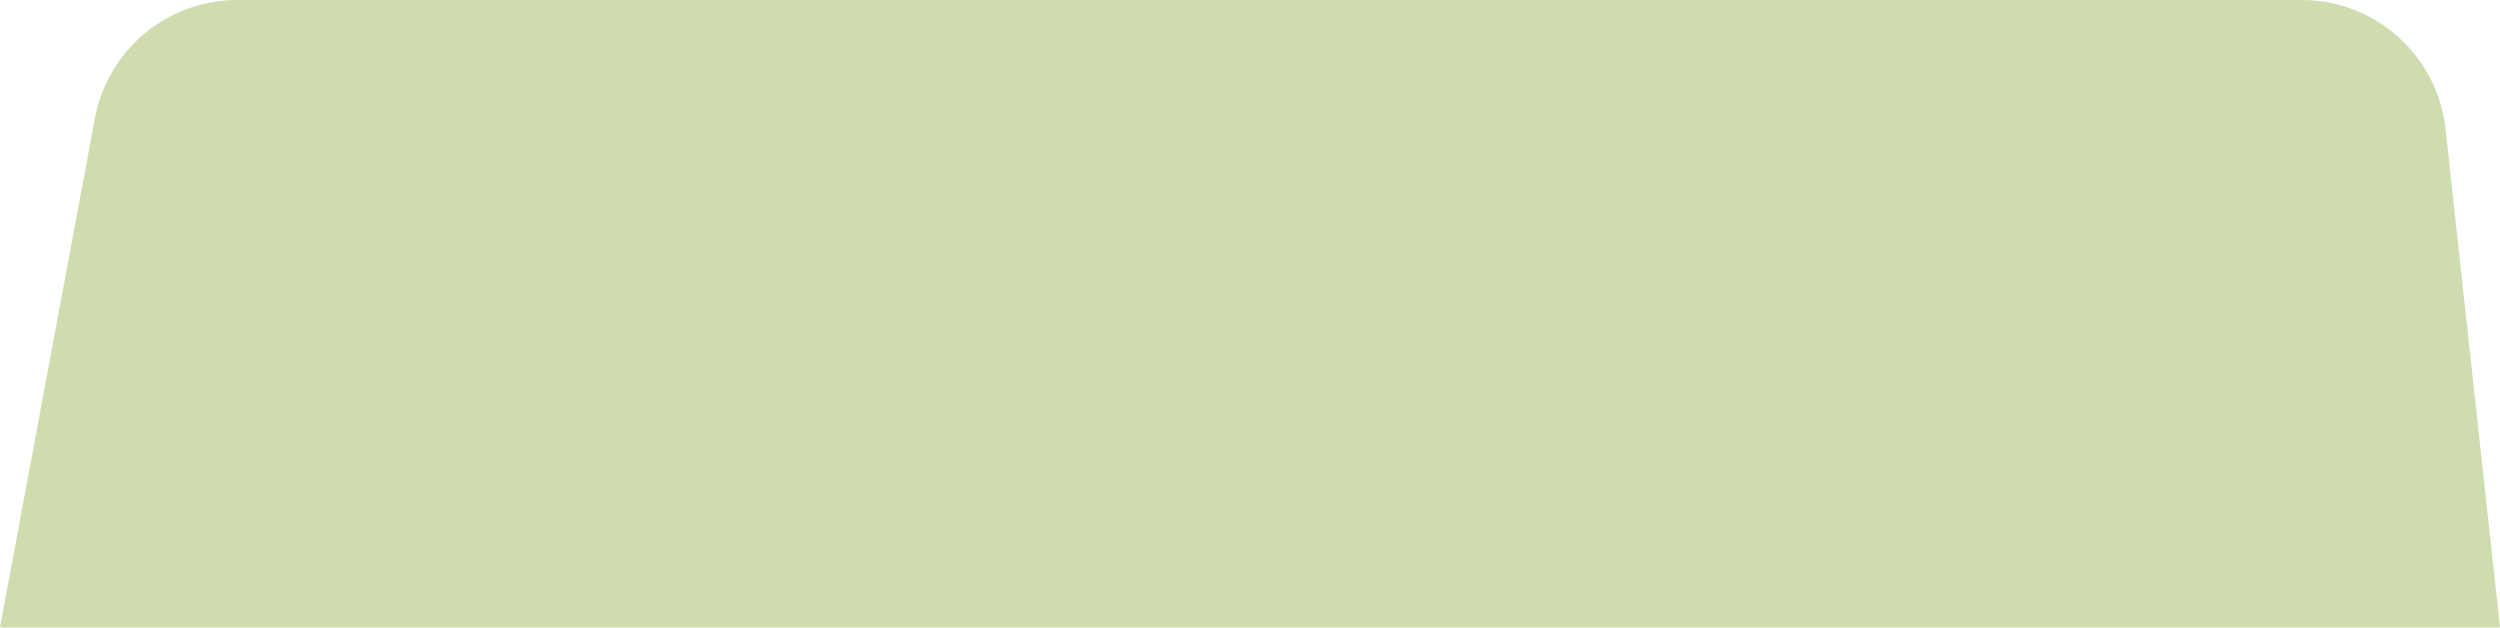
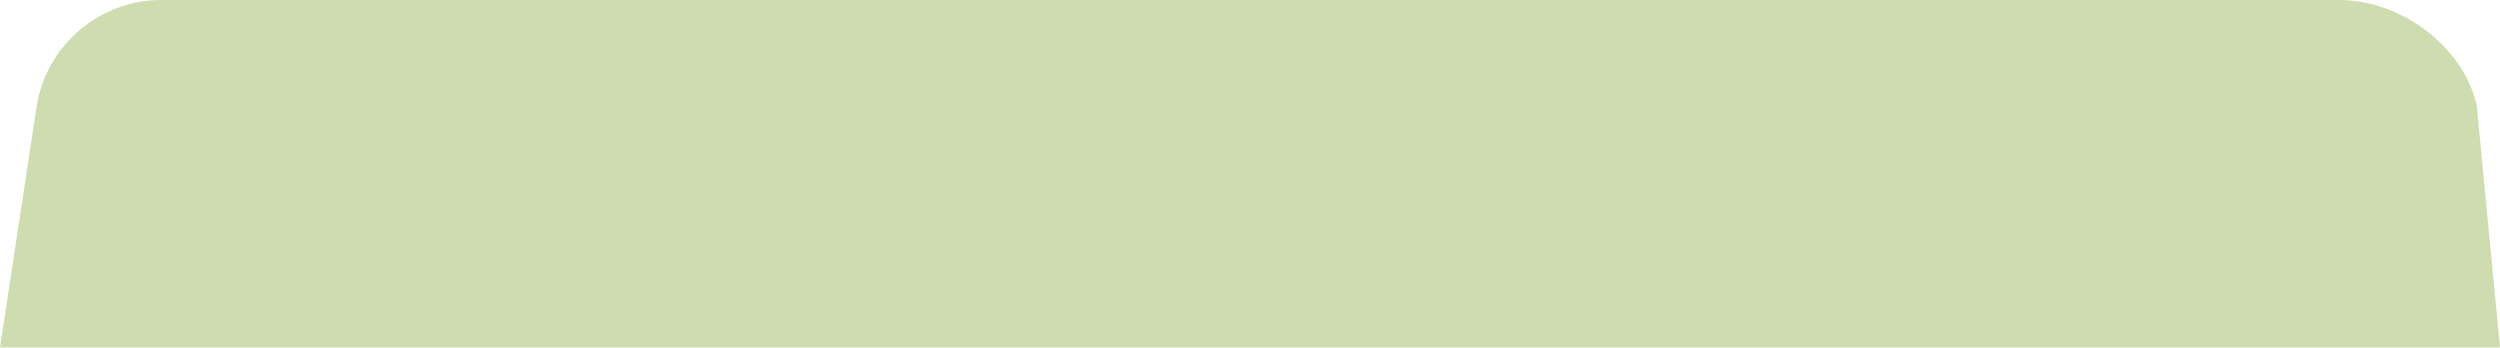
- <svg xmlns="http://www.w3.org/2000/svg" preserveAspectRatio="none" overflow="visible" style="display: block;" width="259" height="65" viewBox="0 0 259 65" fill="none">
-   <path id="Rectangle 9" d="M9.831 12.252C11.155 5.15 17.353 0 24.577 0H238.448C246.102 0 252.528 5.762 253.359 13.371L259 65H0L9.831 12.252Z" fill="#CFDCB0" />
+ <svg xmlns="http://www.w3.org/2000/svg" preserveAspectRatio="none" overflow="visible" style="display: block;" width="259" height="36" viewBox="0 0 259 36" fill="none">
+   <path d="M3.8 11C4.8 4.7 10.3 0 16.7 0H242.3C249.1 0 255.4 5.2 256.6 11L259 36H0L3.8 11Z" fill="#CFDCB0" />
</svg>
